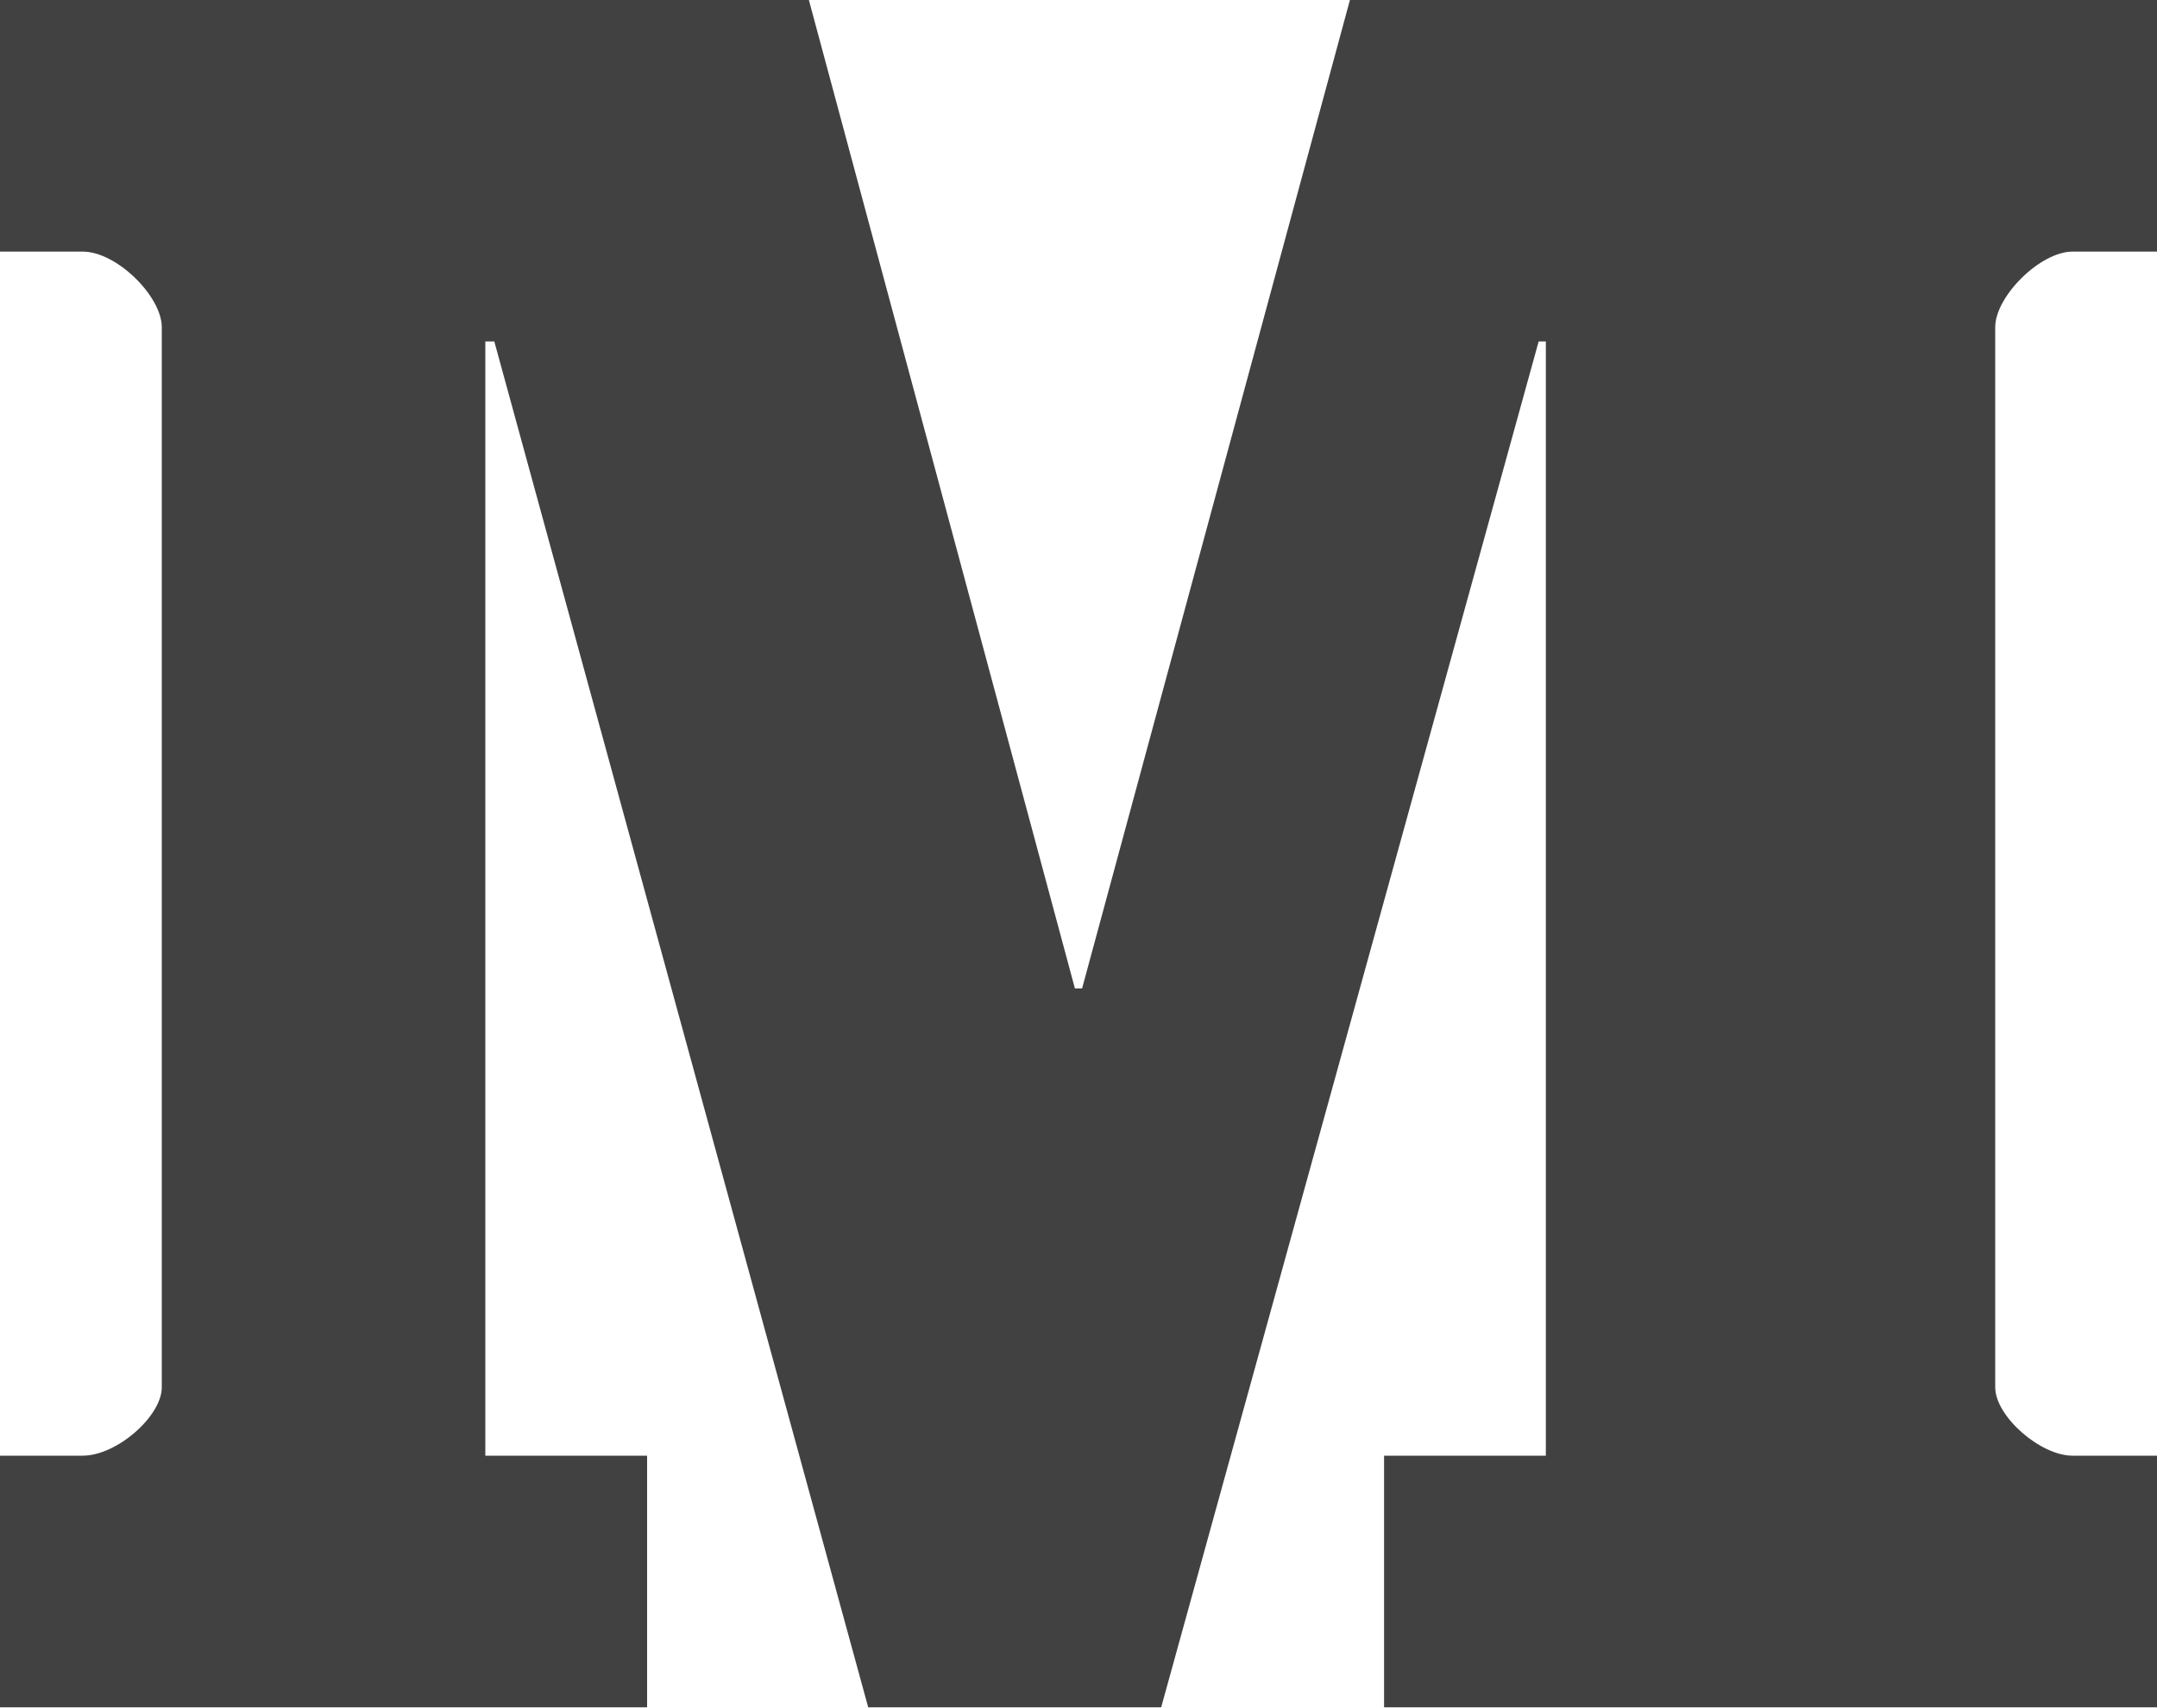
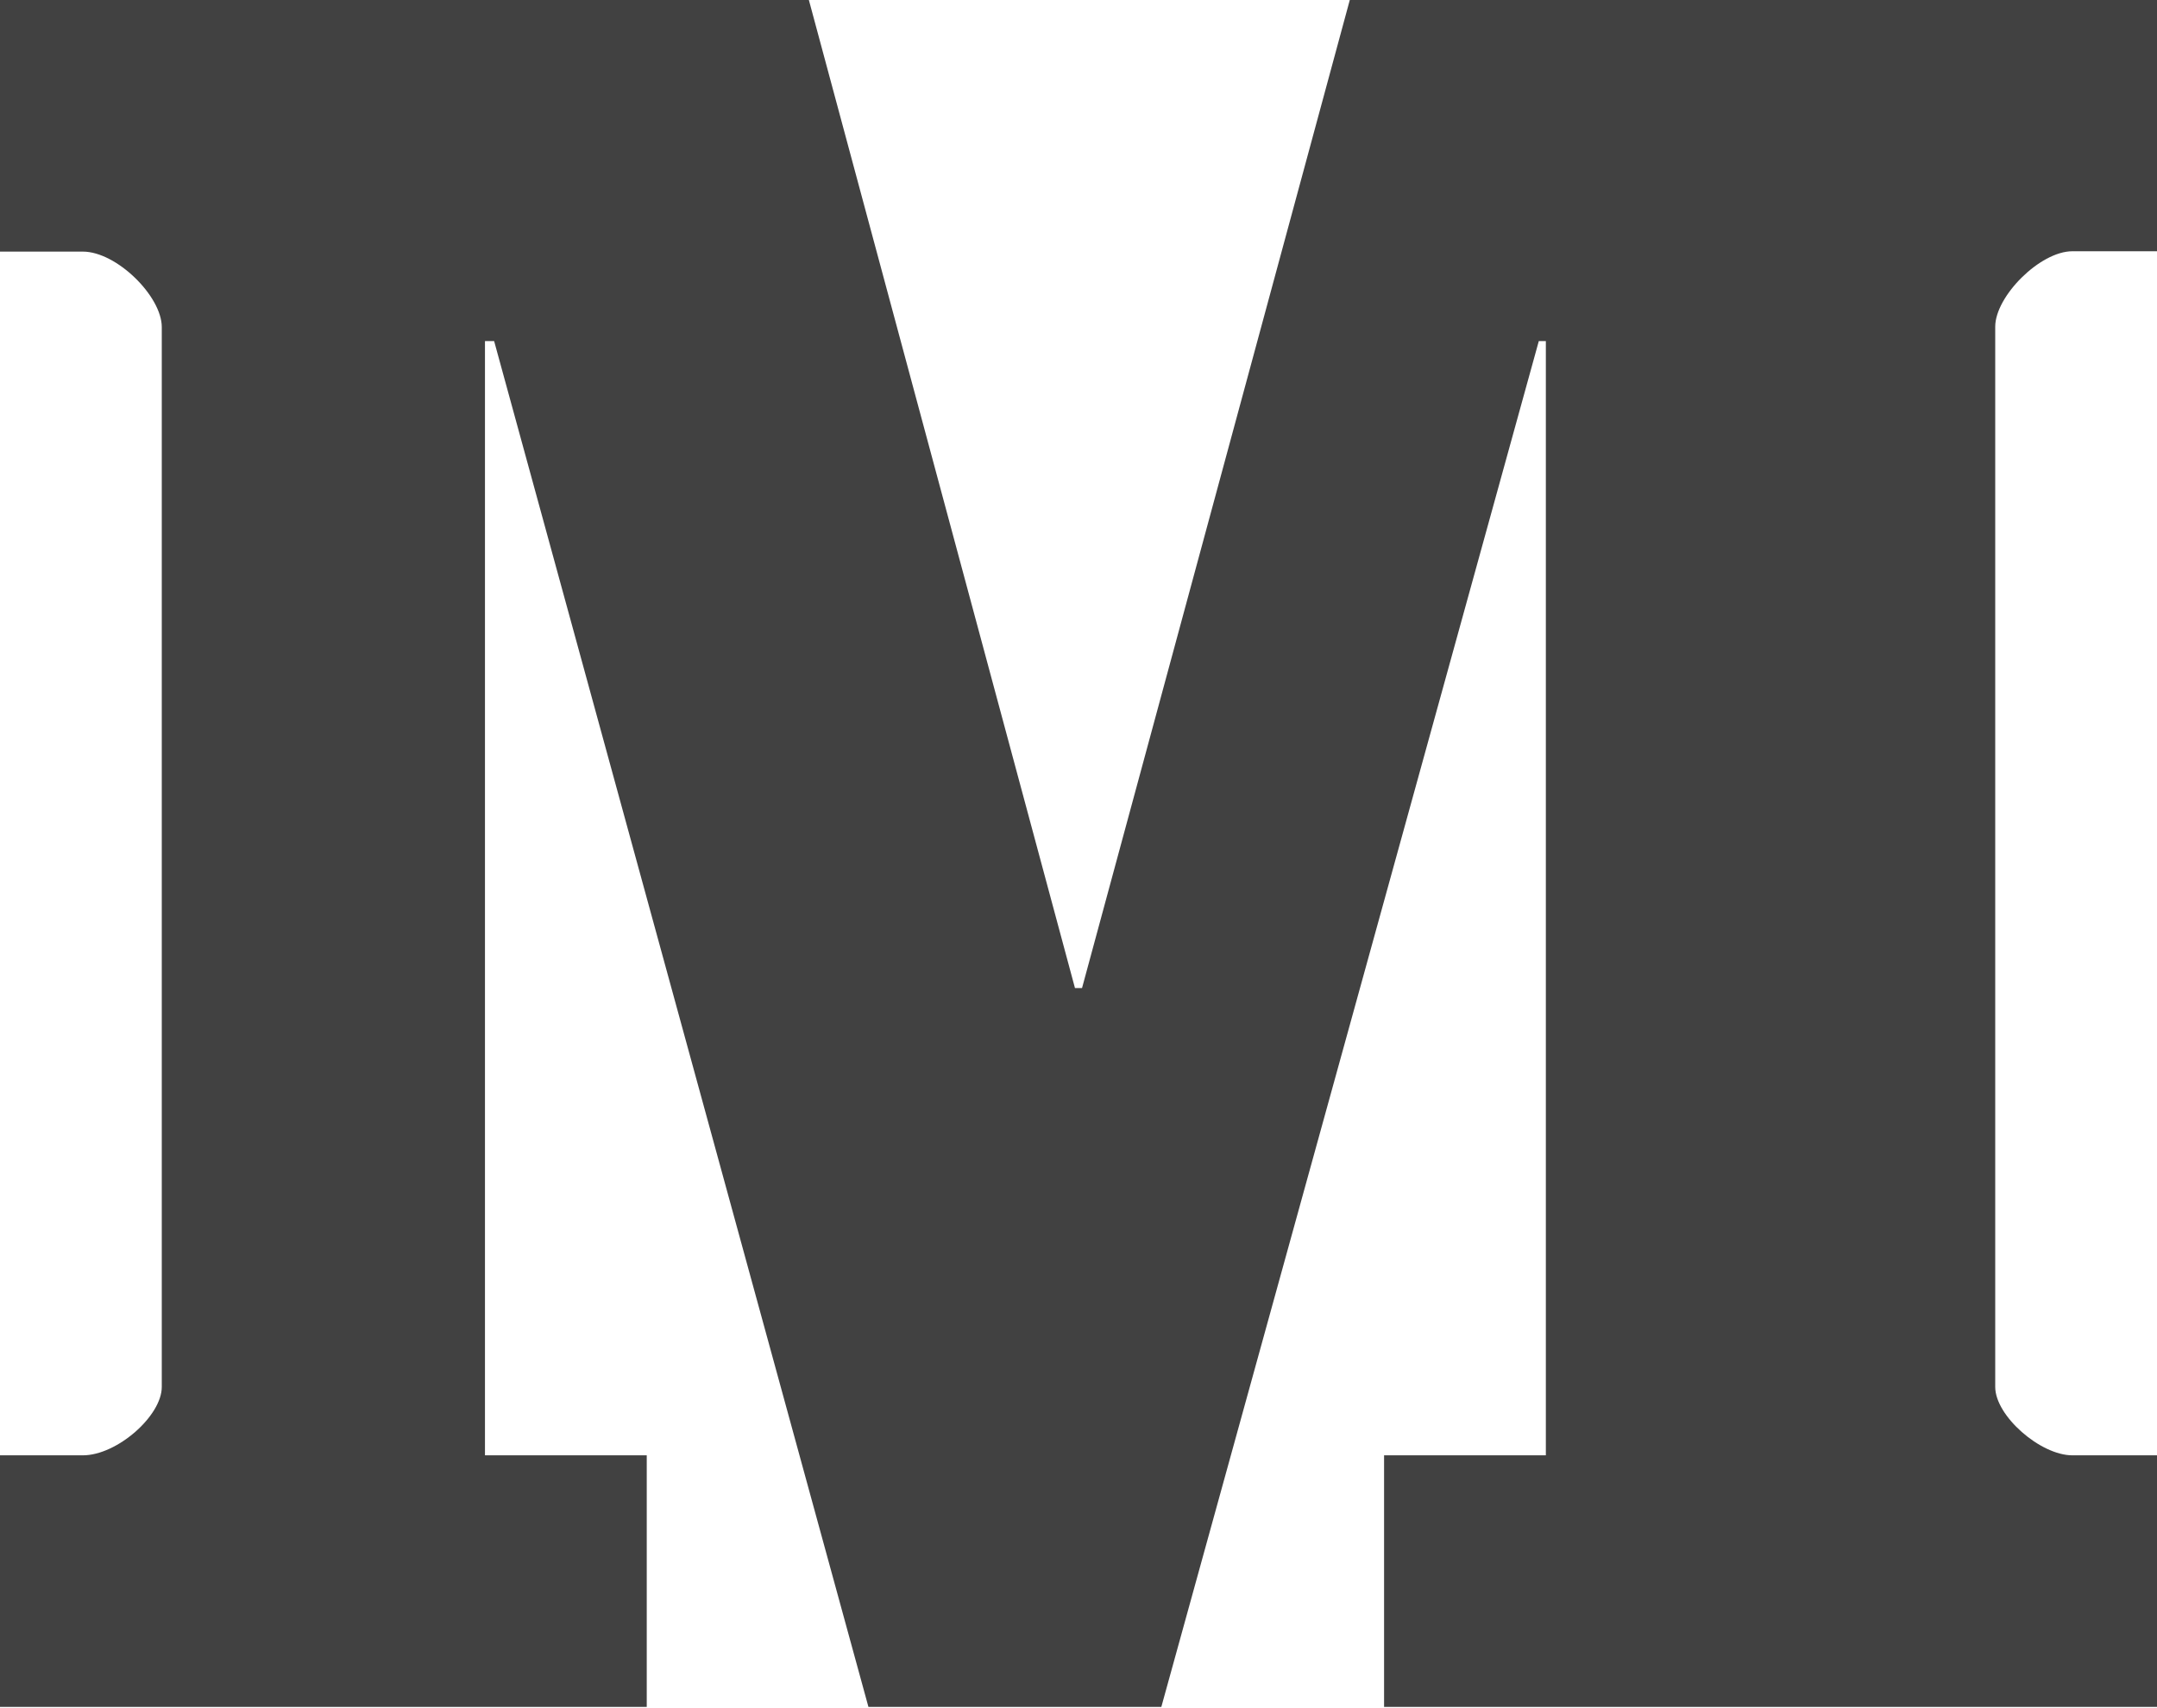
- <svg xmlns="http://www.w3.org/2000/svg" version="1.1" id="M_logo" x="0px" y="0px" viewBox="0 0 120 95" enable-background="new 0 0 120 95" xml:space="preserve">
-   <path fill="#414141" d="M120,14h-4.7c-1.8,0-4.3,2.5-4.3,4.2v59c0,1.6,2.5,3.8,4.3,3.8h4.7v14H77V81h9V19h-0.4l-21,76H48.3L27.5,19  H27v62h9v14H0V81h4.6C6.5,81,9,78.8,9,77.2v-59C9,16.5,6.5,14,4.6,14H0V0h45l14.8,55h0.4L75.1,0H120V14z" />
+ <svg xmlns="http://www.w3.org/2000/svg" version="1.1" id="M_logo" x="0px" y="0px" viewBox="0 153.8 612 484.5" enable-background="new 0 153.8 612 484.5" xml:space="preserve">
+   <path fill="#414141" d="M612,225.1h-24c-9.2,0-21.9,12.8-21.9,21.4v300.9c0,8.2,12.8,19.4,21.9,19.4h24v71.4H392.7v-71.4h45.9V250.6  h-2L329.5,638.2h-83.1L140.2,250.6h-2.6v316.2h45.9v71.4H0v-71.4h23.5c9.7,0,22.4-11.2,22.4-19.4V246.6c0-8.7-12.8-21.4-22.4-21.4H0  v-71.4h229.5L305,434.2h2l76-280.5h229V225.1z" />
</svg>
